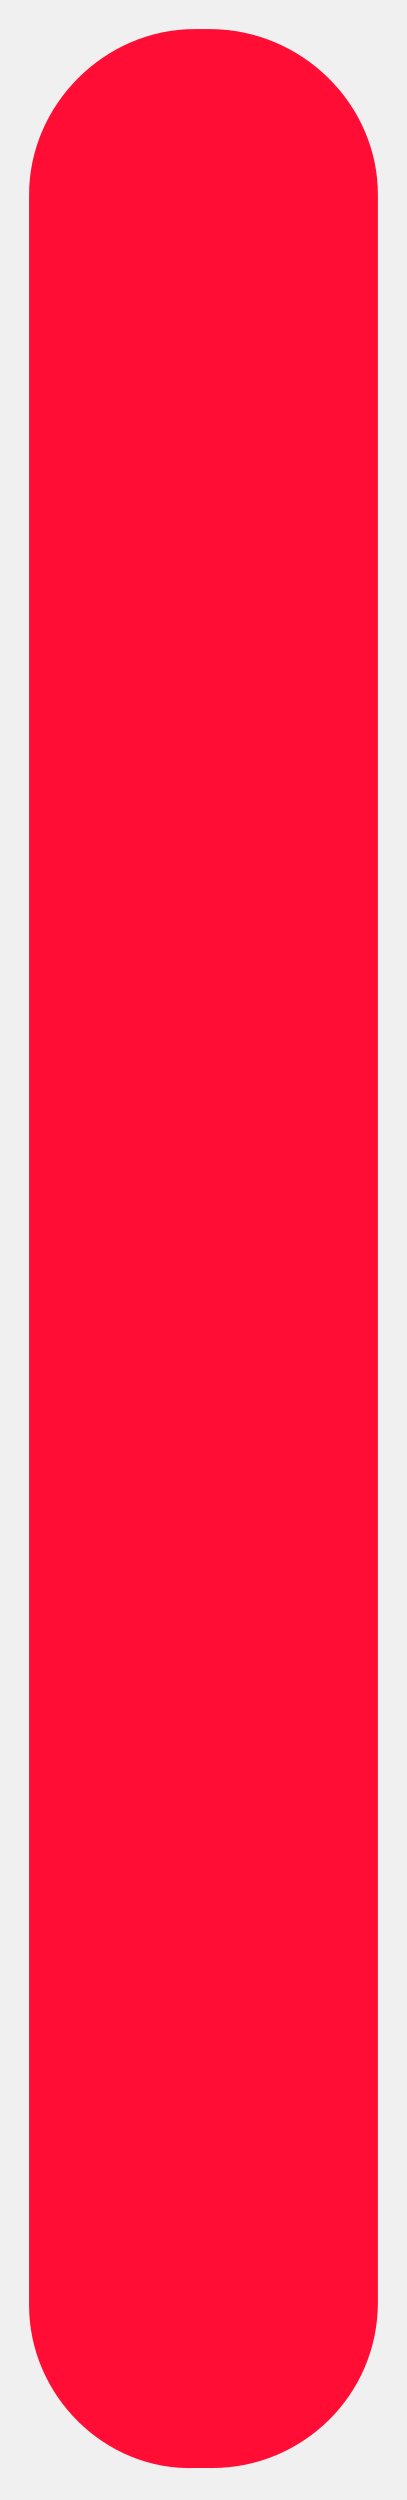
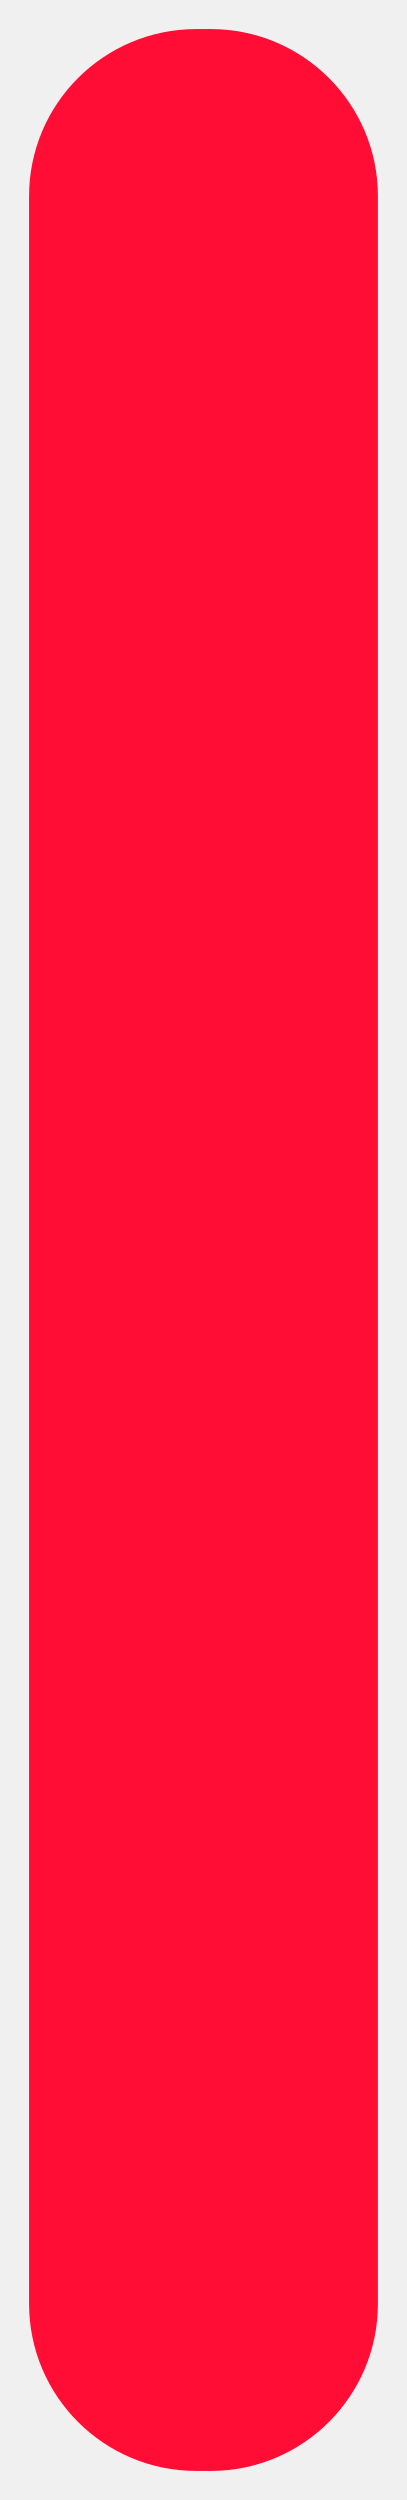
- <svg xmlns="http://www.w3.org/2000/svg" version="1.1" id="clock" x="0px" y="0px" viewBox="0 0 14 86" style="enable-background:new 0 0 14 86;" xml:space="preserve">
-   <style type="text/css">
- 	.st0{fill:#FFFFFF;}
- 	.st1{fill:#FF0D35;}
- 	.st2{fill:#666666;}
- </style>
-   <path class="st0" d="M-261.7-105c-81.7,0-148,66.3-148,148s66.3,148,148,148s148-66.3,148-148S-180-105-261.7-105z M-177.5-12.4  l25.6-14.8c2.8-1.6,6.5-0.7,8.1,2.2c1.6,2.8,0.7,6.5-2.2,8.1l-25.6,14.8c-2.8,1.6-6.5,0.7-8.1-2.2C-181.3-7.1-180.3-10.8-177.5-12.4  z M-267.6-87.2c0-3.3,2.7-5.9,5.9-5.9c3.3,0,5.9,2.7,5.9,5.9v29.6c0,3.3-2.7,5.9-5.9,5.9c-3.3,0-5.9-2.7-5.9-5.9V-87.2z   M-329.8-74.9c2.8-1.6,6.5-0.7,8.1,2.2l14.8,25.6c1.6,2.8,0.7,6.4-2.2,8.1c-2.8,1.6-6.5,0.7-8.1-2.2l-14.8-25.6  C-333.6-69.7-332.6-73.3-329.8-74.9z M-397.9,43c0-3.3,2.7-5.9,5.9-5.9l29.6,0c3.3,0,5.9,2.6,5.9,5.9c0,3.3-2.7,5.9-5.9,5.9l-29.6,0  C-395.2,48.9-397.9,46.3-397.9,43z M-345.9,98.4l-25.6,14.8c-2.8,1.6-6.5,0.7-8.1-2.2c-1.6-2.8-0.7-6.5,2.2-8.1l25.6-14.8  c2.8-1.6,6.5-0.7,8.1,2.2C-342.1,93.2-343.1,96.8-345.9,98.4z M-343.7-4.4c-1.6,2.8-5.3,3.8-8.1,2.2L-377.4-17  c-2.8-1.6-3.8-5.3-2.2-8.1c1.6-2.8,5.3-3.8,8.1-2.2l25.6,14.8C-343.1-10.8-342.1-7.2-343.7-4.4z M-306.9,133.1l-14.8,25.6  c-1.6,2.8-5.3,3.8-8.1,2.2c-2.8-1.6-3.8-5.3-2.2-8.1l14.8-25.6c1.6-2.8,5.3-3.8,8.1-2.2C-306.2,126.7-305.3,130.3-306.9,133.1z   M-255.8,173.2c0,3.3-2.7,5.9-5.9,5.9c-3.3,0-5.9-2.7-5.9-5.9l0-29.6c0-3.3,2.6-5.9,5.9-5.9c3.3,0,5.9,2.7,5.9,5.9L-255.8,173.2z   M-193.7,160.9c-2.8,1.6-6.5,0.7-8.1-2.2l-14.8-25.6c-1.6-2.8-0.7-6.5,2.2-8.1c2.8-1.6,6.5-0.7,8.1,2.2l14.8,25.6  C-189.9,155.7-190.8,159.3-193.7,160.9z M-191.4-66.8l-14.8,25.6c-1.6,2.8-5.3,3.8-8.1,2.2c-2.8-1.6-3.8-5.3-2.2-8.1l14.8-25.6  c1.6-2.8,5.3-3.8,8.1-2.2C-190.7-73.2-189.8-69.6-191.4-66.8z M-143.8,111.1c-1.6,2.8-5.3,3.8-8.1,2.2l-25.6-14.8  c-2.8-1.6-3.8-5.3-2.2-8.1c1.6-2.8,5.3-3.8,8.1-2.2L-146,103C-143.1,104.7-142.2,108.3-143.8,111.1z M-131.5,49l-29.6,0  c-3.3,0-5.9-2.6-5.9-5.9c0-3.3,2.7-5.9,5.9-5.9l29.6,0c3.3,0,5.9,2.7,5.9,5.9C-125.5,46.3-128.2,49-131.5,49z" />
-   <path class="st1" d="M13,6.7v72.5c0,3.2-2.6,5.7-5.7,5.7H6.7C3.6,85,1,82.4,1,79.3V6.7C1,3.6,3.6,1,6.7,1h0.5C10.4,1,13,3.6,13,6.7z  " />
-   <path class="st2" d="M-27,20.7v44.5c0,3.2-2.6,5.7-5.7,5.7h-0.5c-3.2,0-5.7-2.6-5.7-5.7V20.7c0-3.2,2.6-5.7,5.7-5.7h0.5  C-29.6,15-27,17.6-27,20.7z" />
-   <circle cx="-72.4" cy="43" r="13" />
+ <svg xmlns="http://www.w3.org/2000/svg" id="clock" viewBox="0 0 14 86">
+   <defs>
+     <style>.cls-1{fill:#ff0d35;}</style>
+   </defs>
+   <rect class="cls-1" x="-35" y="37" width="84" height="12" rx="5.75" ry="5.75" transform="translate(-36 50) rotate(-90)" />
</svg>
